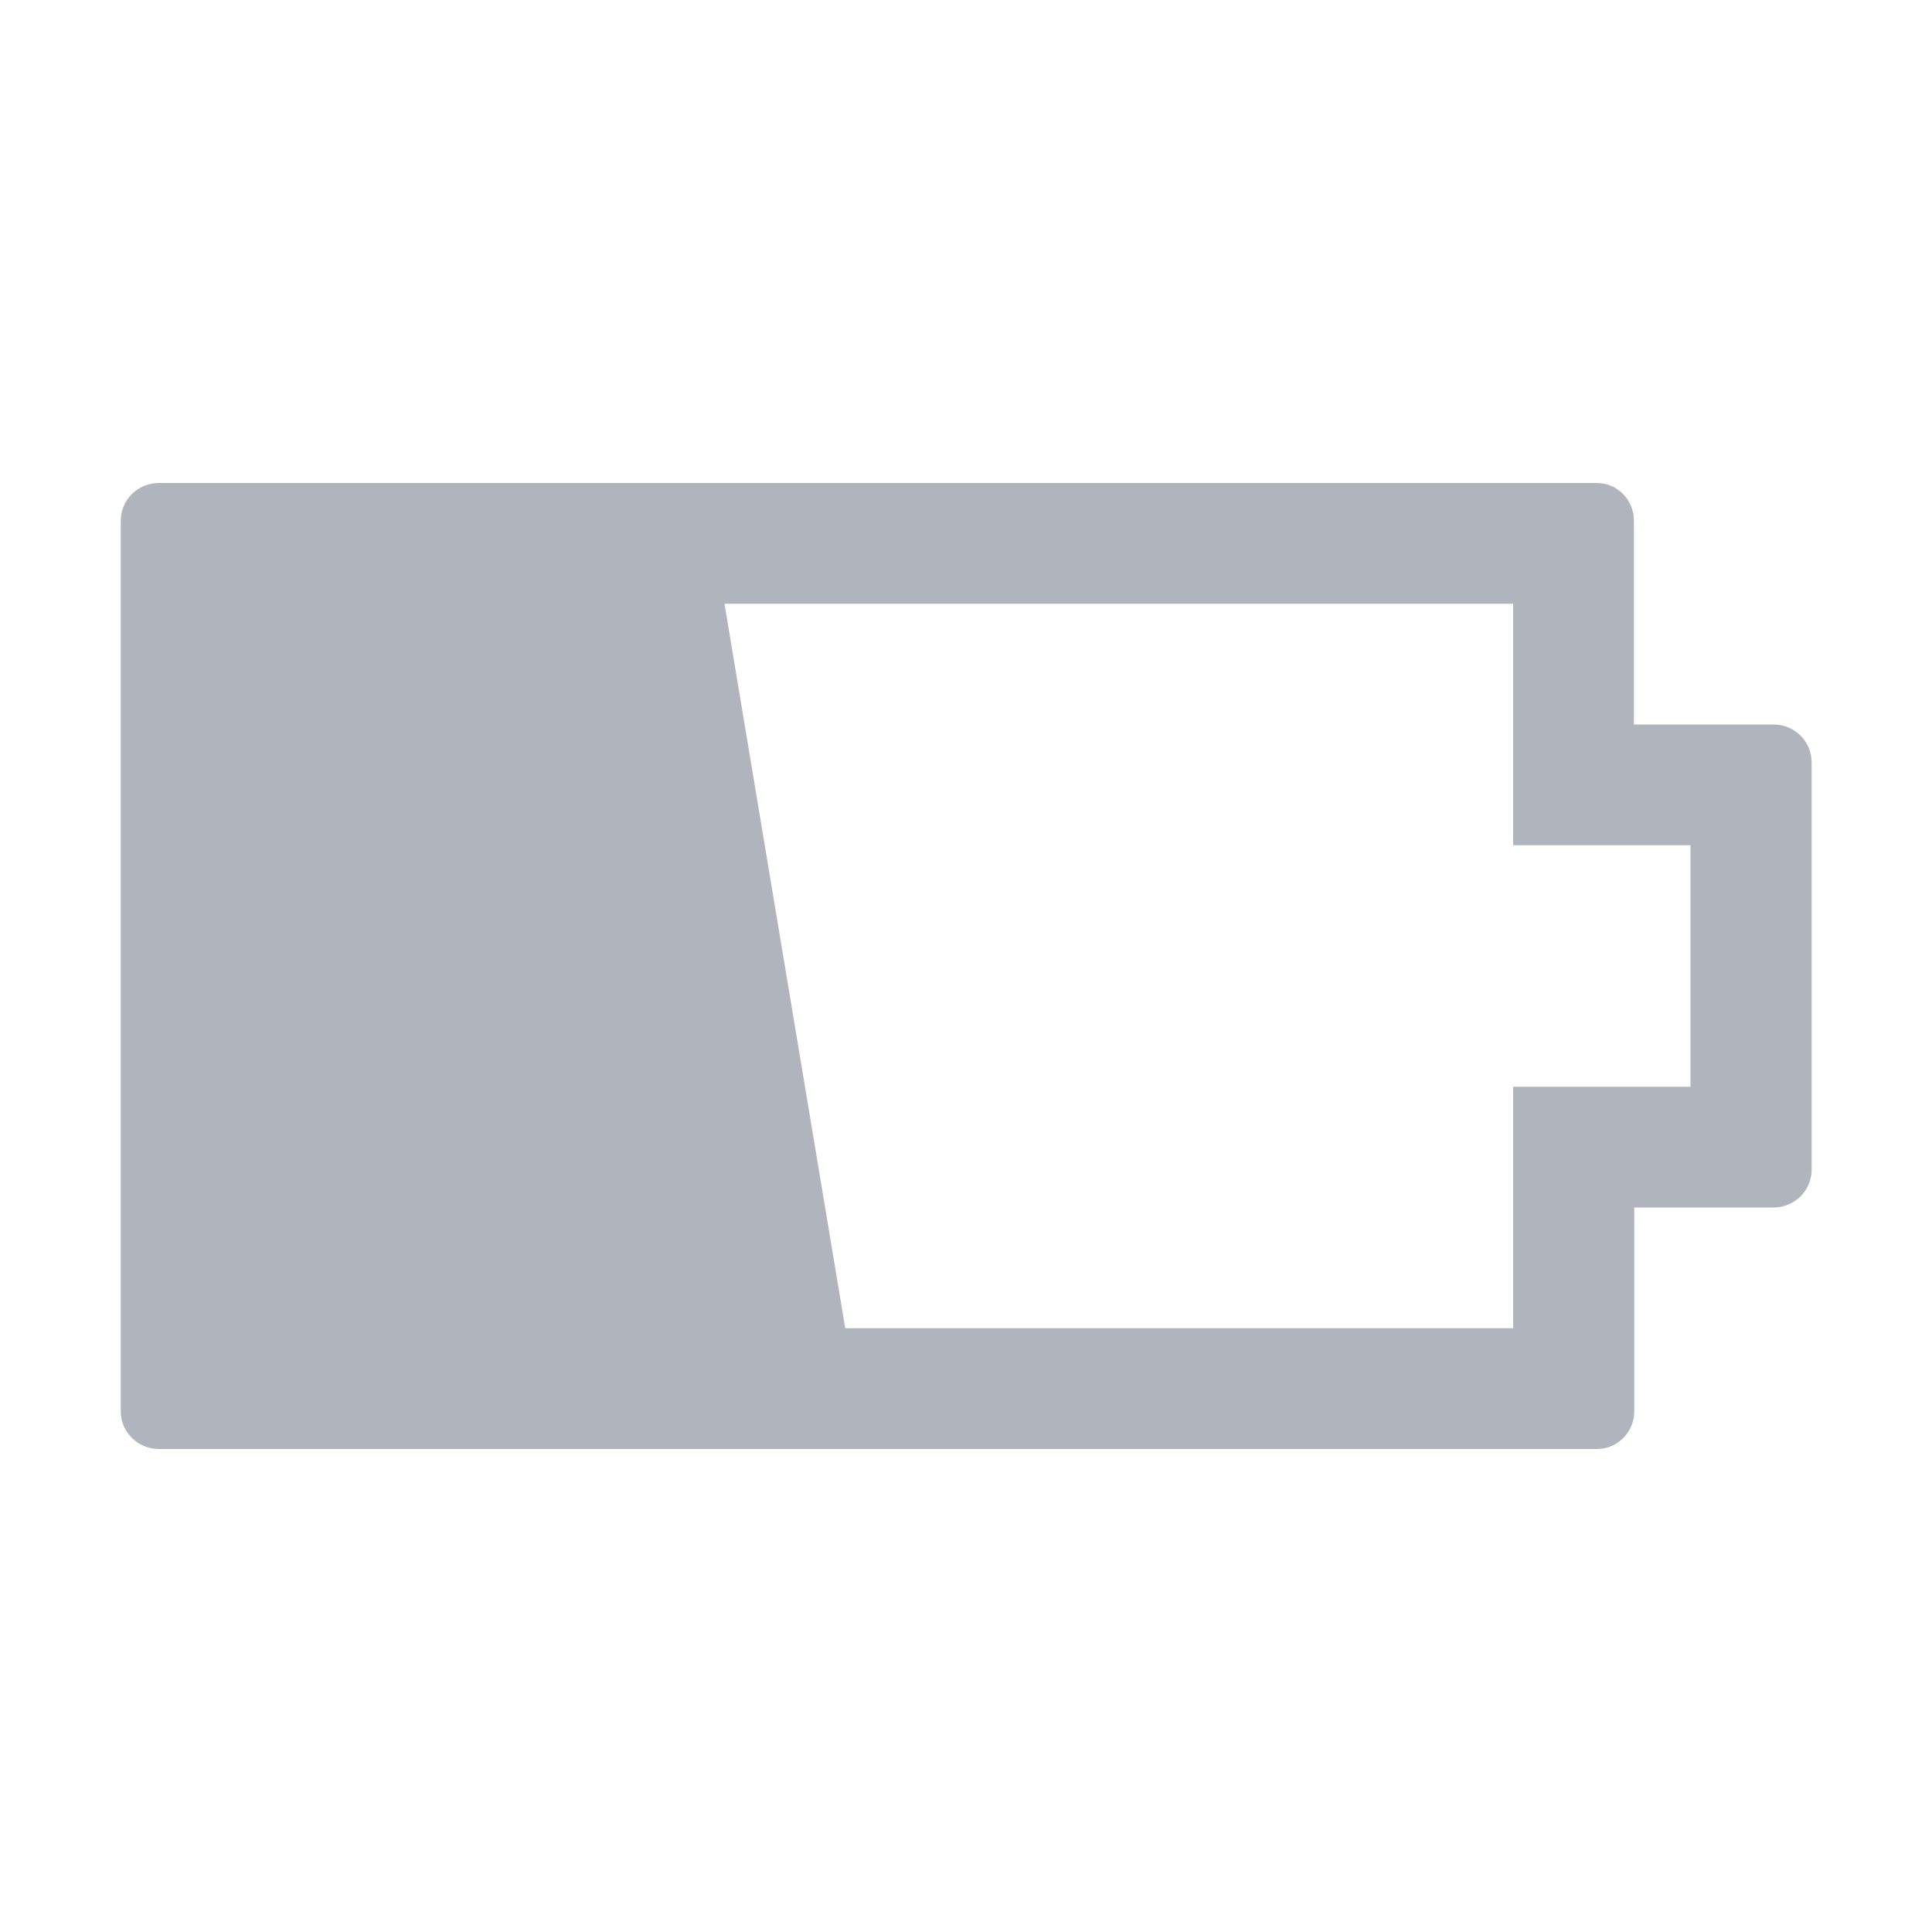
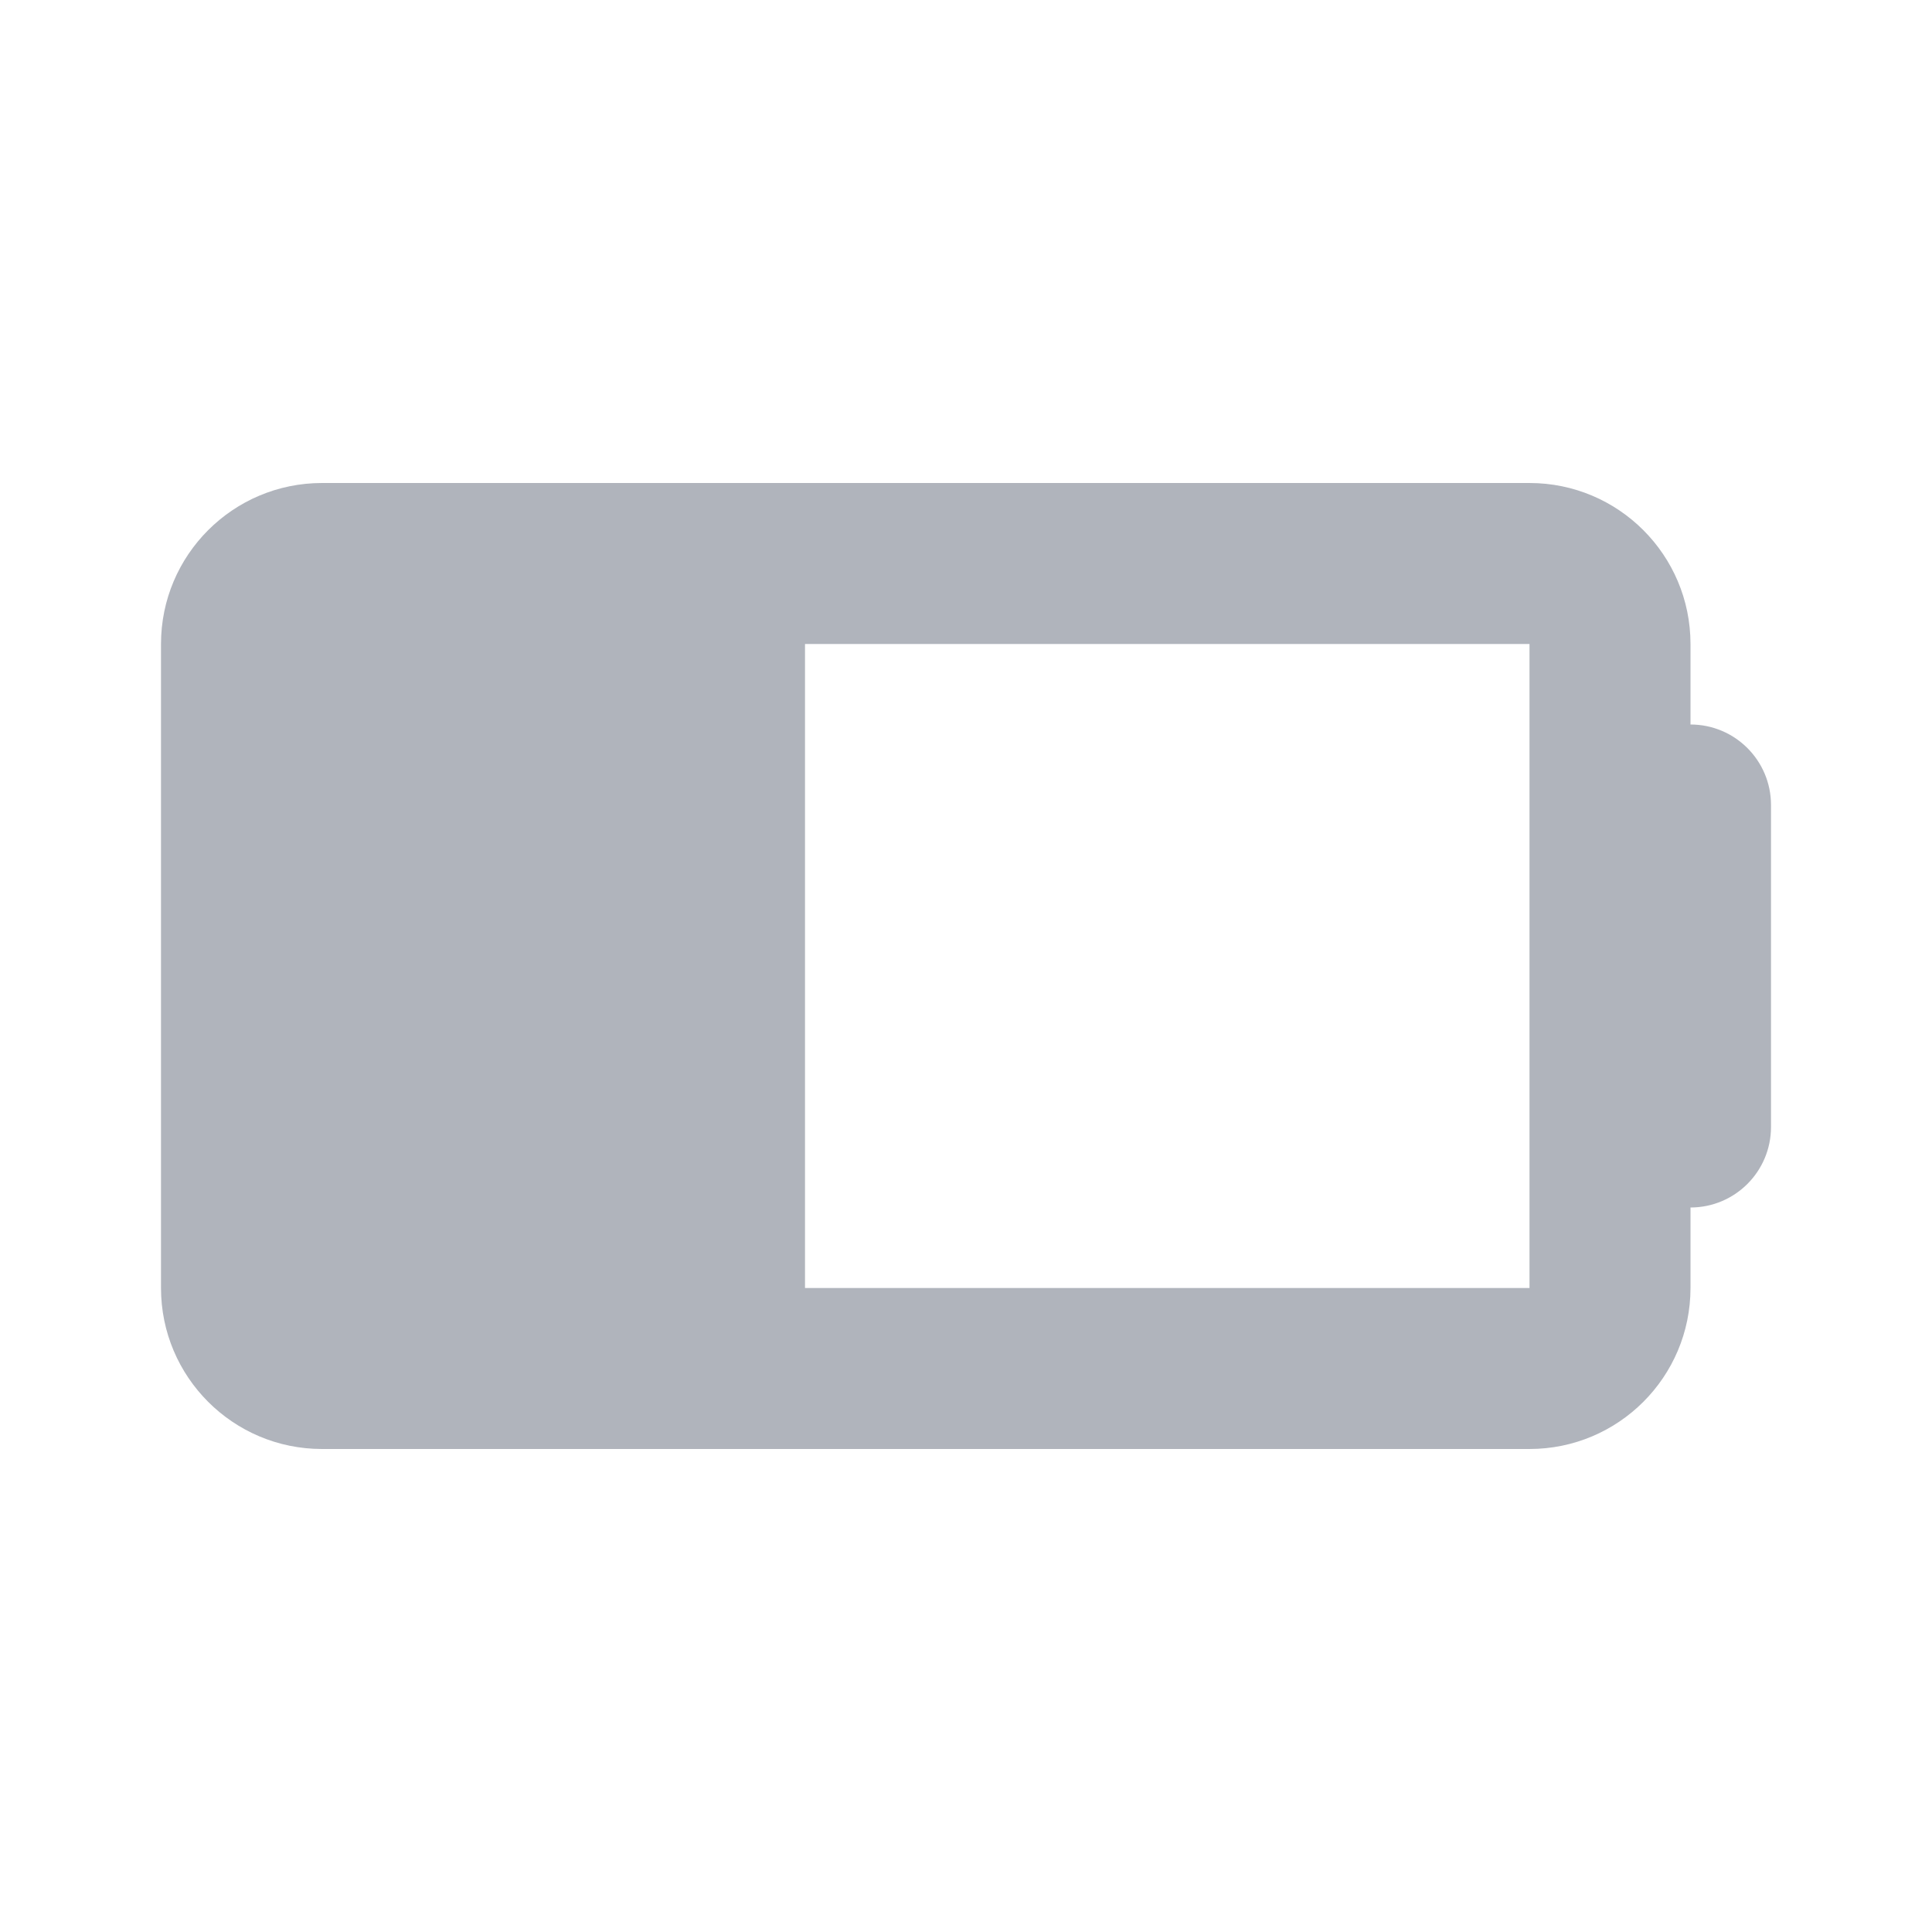
- <svg xmlns="http://www.w3.org/2000/svg" width="512" height="512" version="1.1" xml:space="preserve">
+ <svg xmlns="http://www.w3.org/2000/svg" width="24" height="24" fill="currentColor">
  <g>
-     <path d="m42.1,384l381.1,0c5.5,0 9.9,-4.5 9.9,-10l0,-54l36.9,0c5.6,0 10.1,-4.5 10.1,-10l0,-108c0,-5.5 -4.5,-10 -10.1,-10l-37,0l0,-54c0,-5.5 -4.3,-10 -9.9,-10l-381,0c-5.6,0 -10.1,4.5 -10.1,10l0,236c0,5.5 4.5,10 10.1,10zm358.9,-224l0,32l0,32l32.2,0l14.8,0l0,64l-14.8,0l-32.2,0l0,32l0,32l-177,0l-32,-192l209,0z" id="svg_1" fill="#b0b4bc" />
+     <path d="m10,8l0,8l9,0l0,-8l-9,0zm11,1a1,1 0 0 1 1,1l0,4a1,1 0 0 1 -1,1l0,1a2,2 0 0 1 -2,2l-15,0a2,2 0 0 1 -2,-2l0,-8a2,2 0 0 1 2,-2l15,0a2,2 0 0 1 2,2l0,1z" id="svg_1" fill="#b0b4bc" />
  </g>
</svg>
